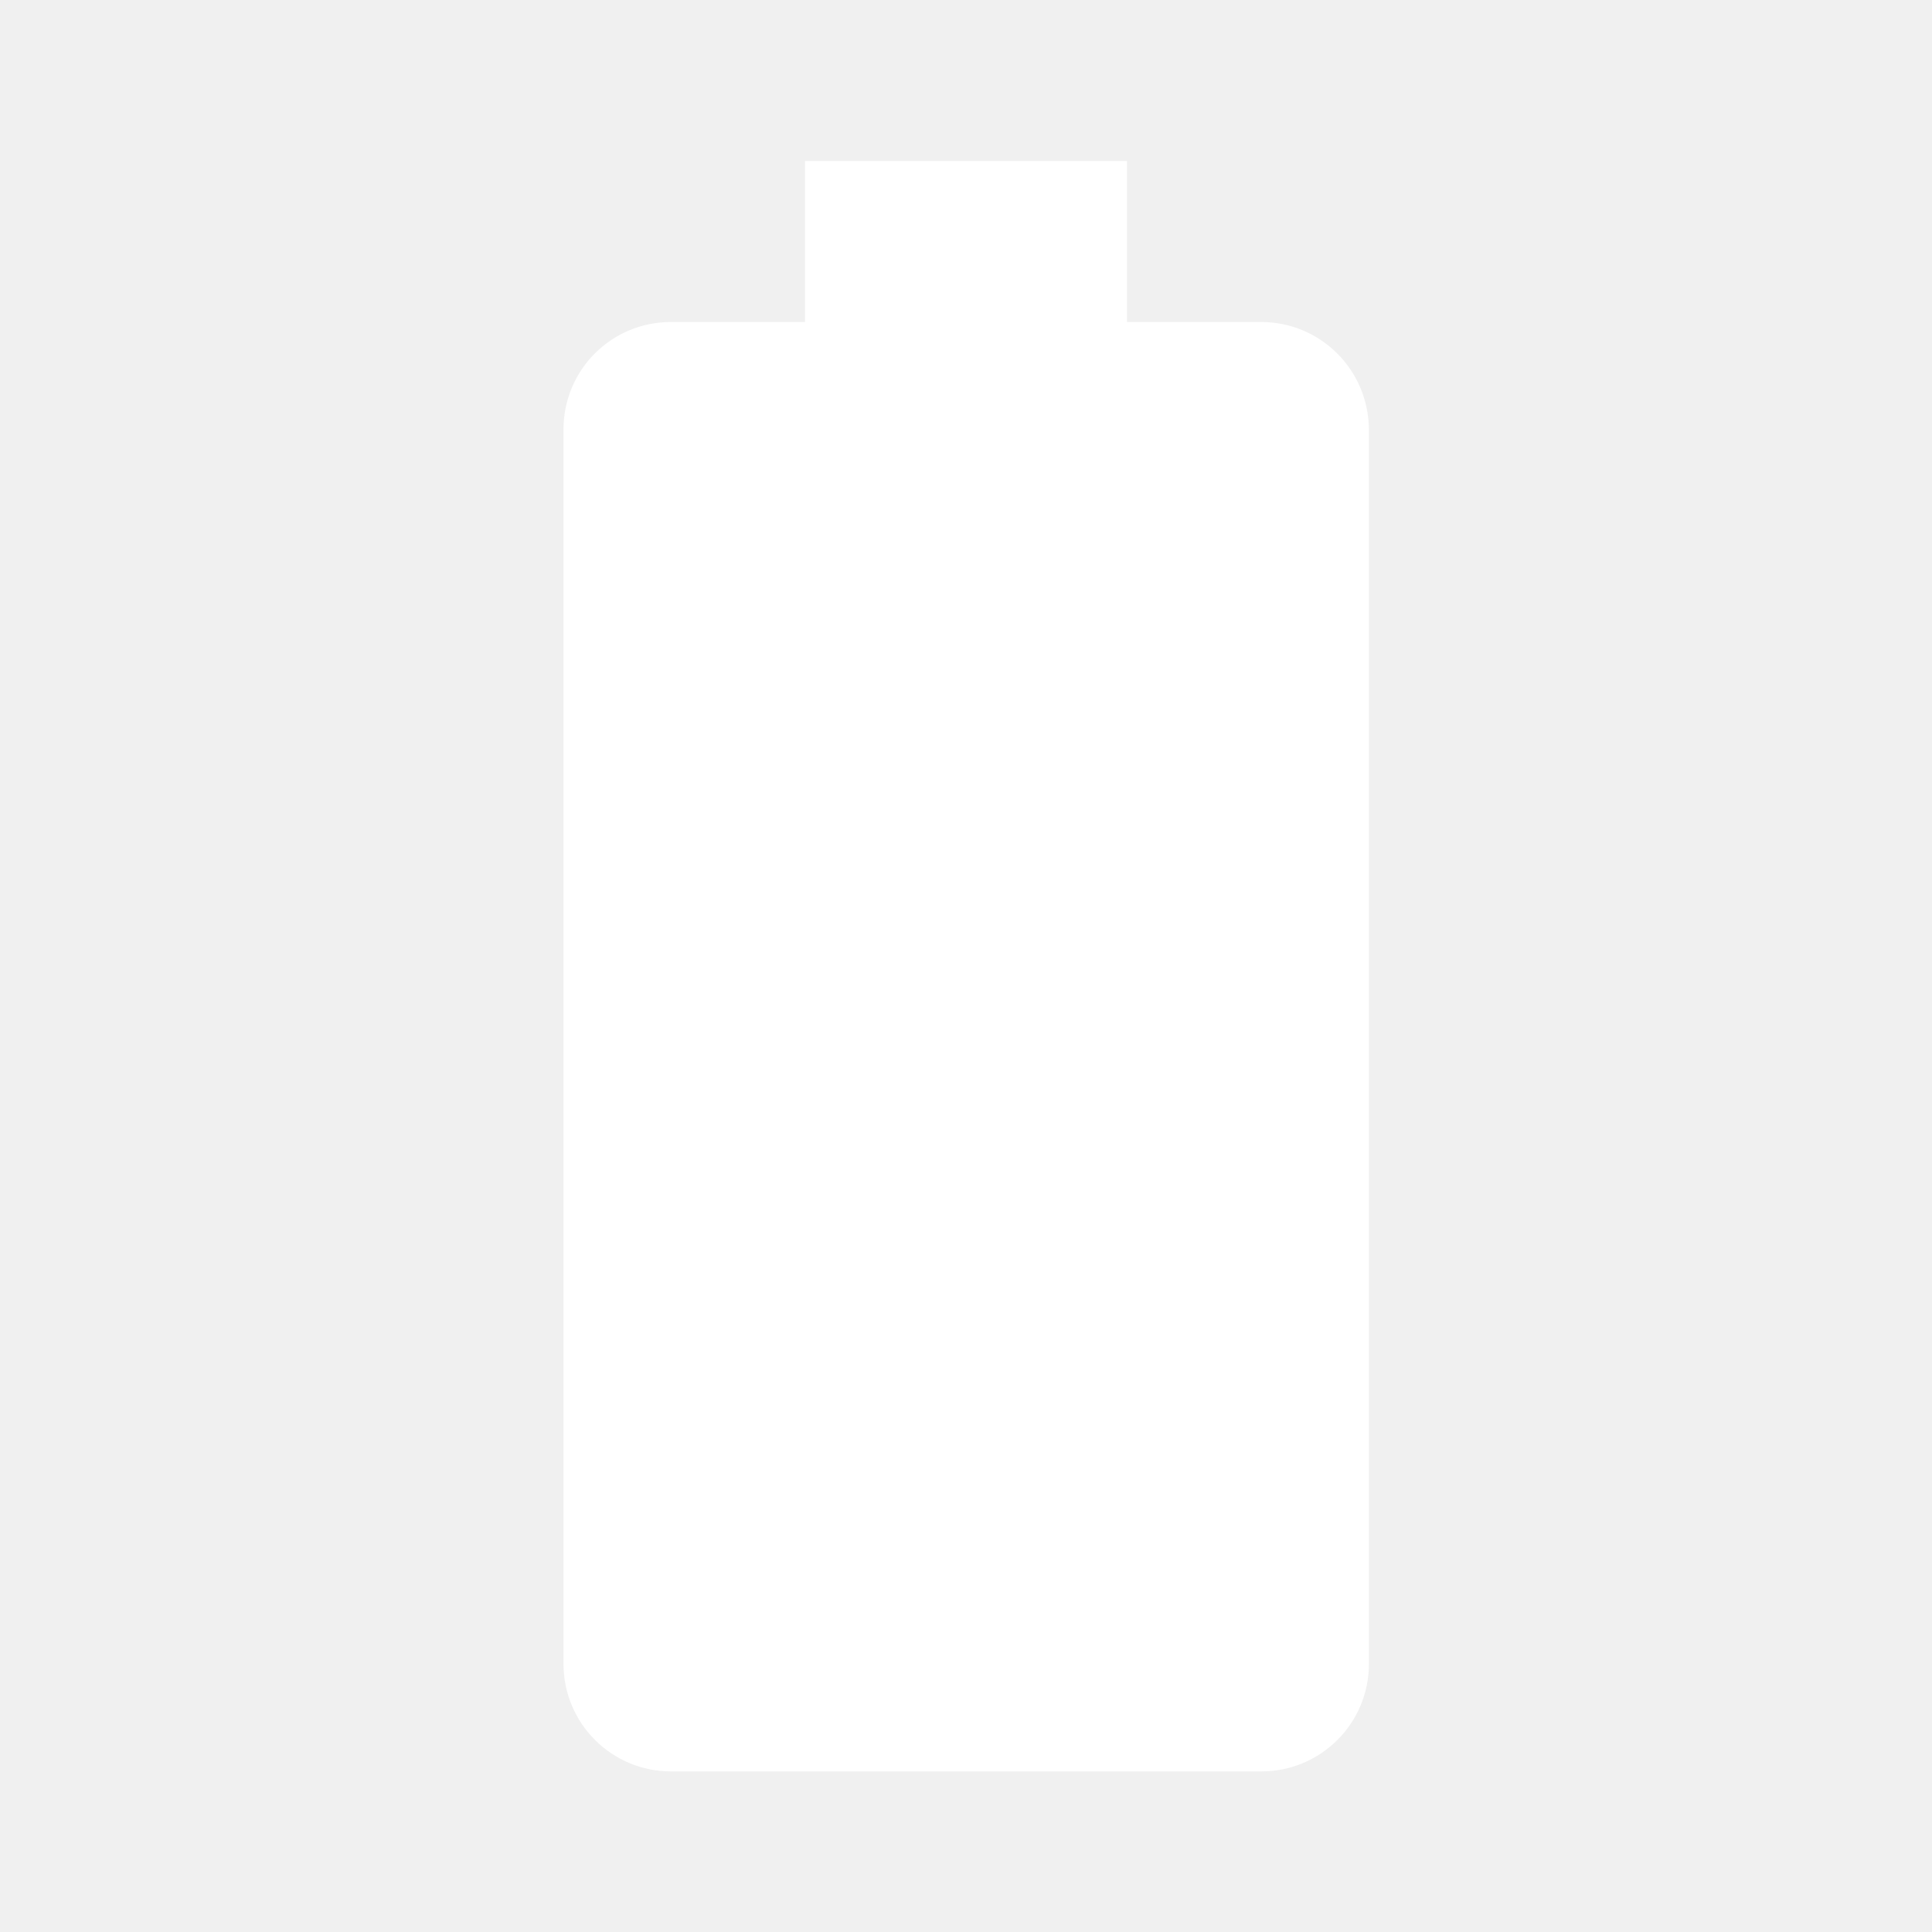
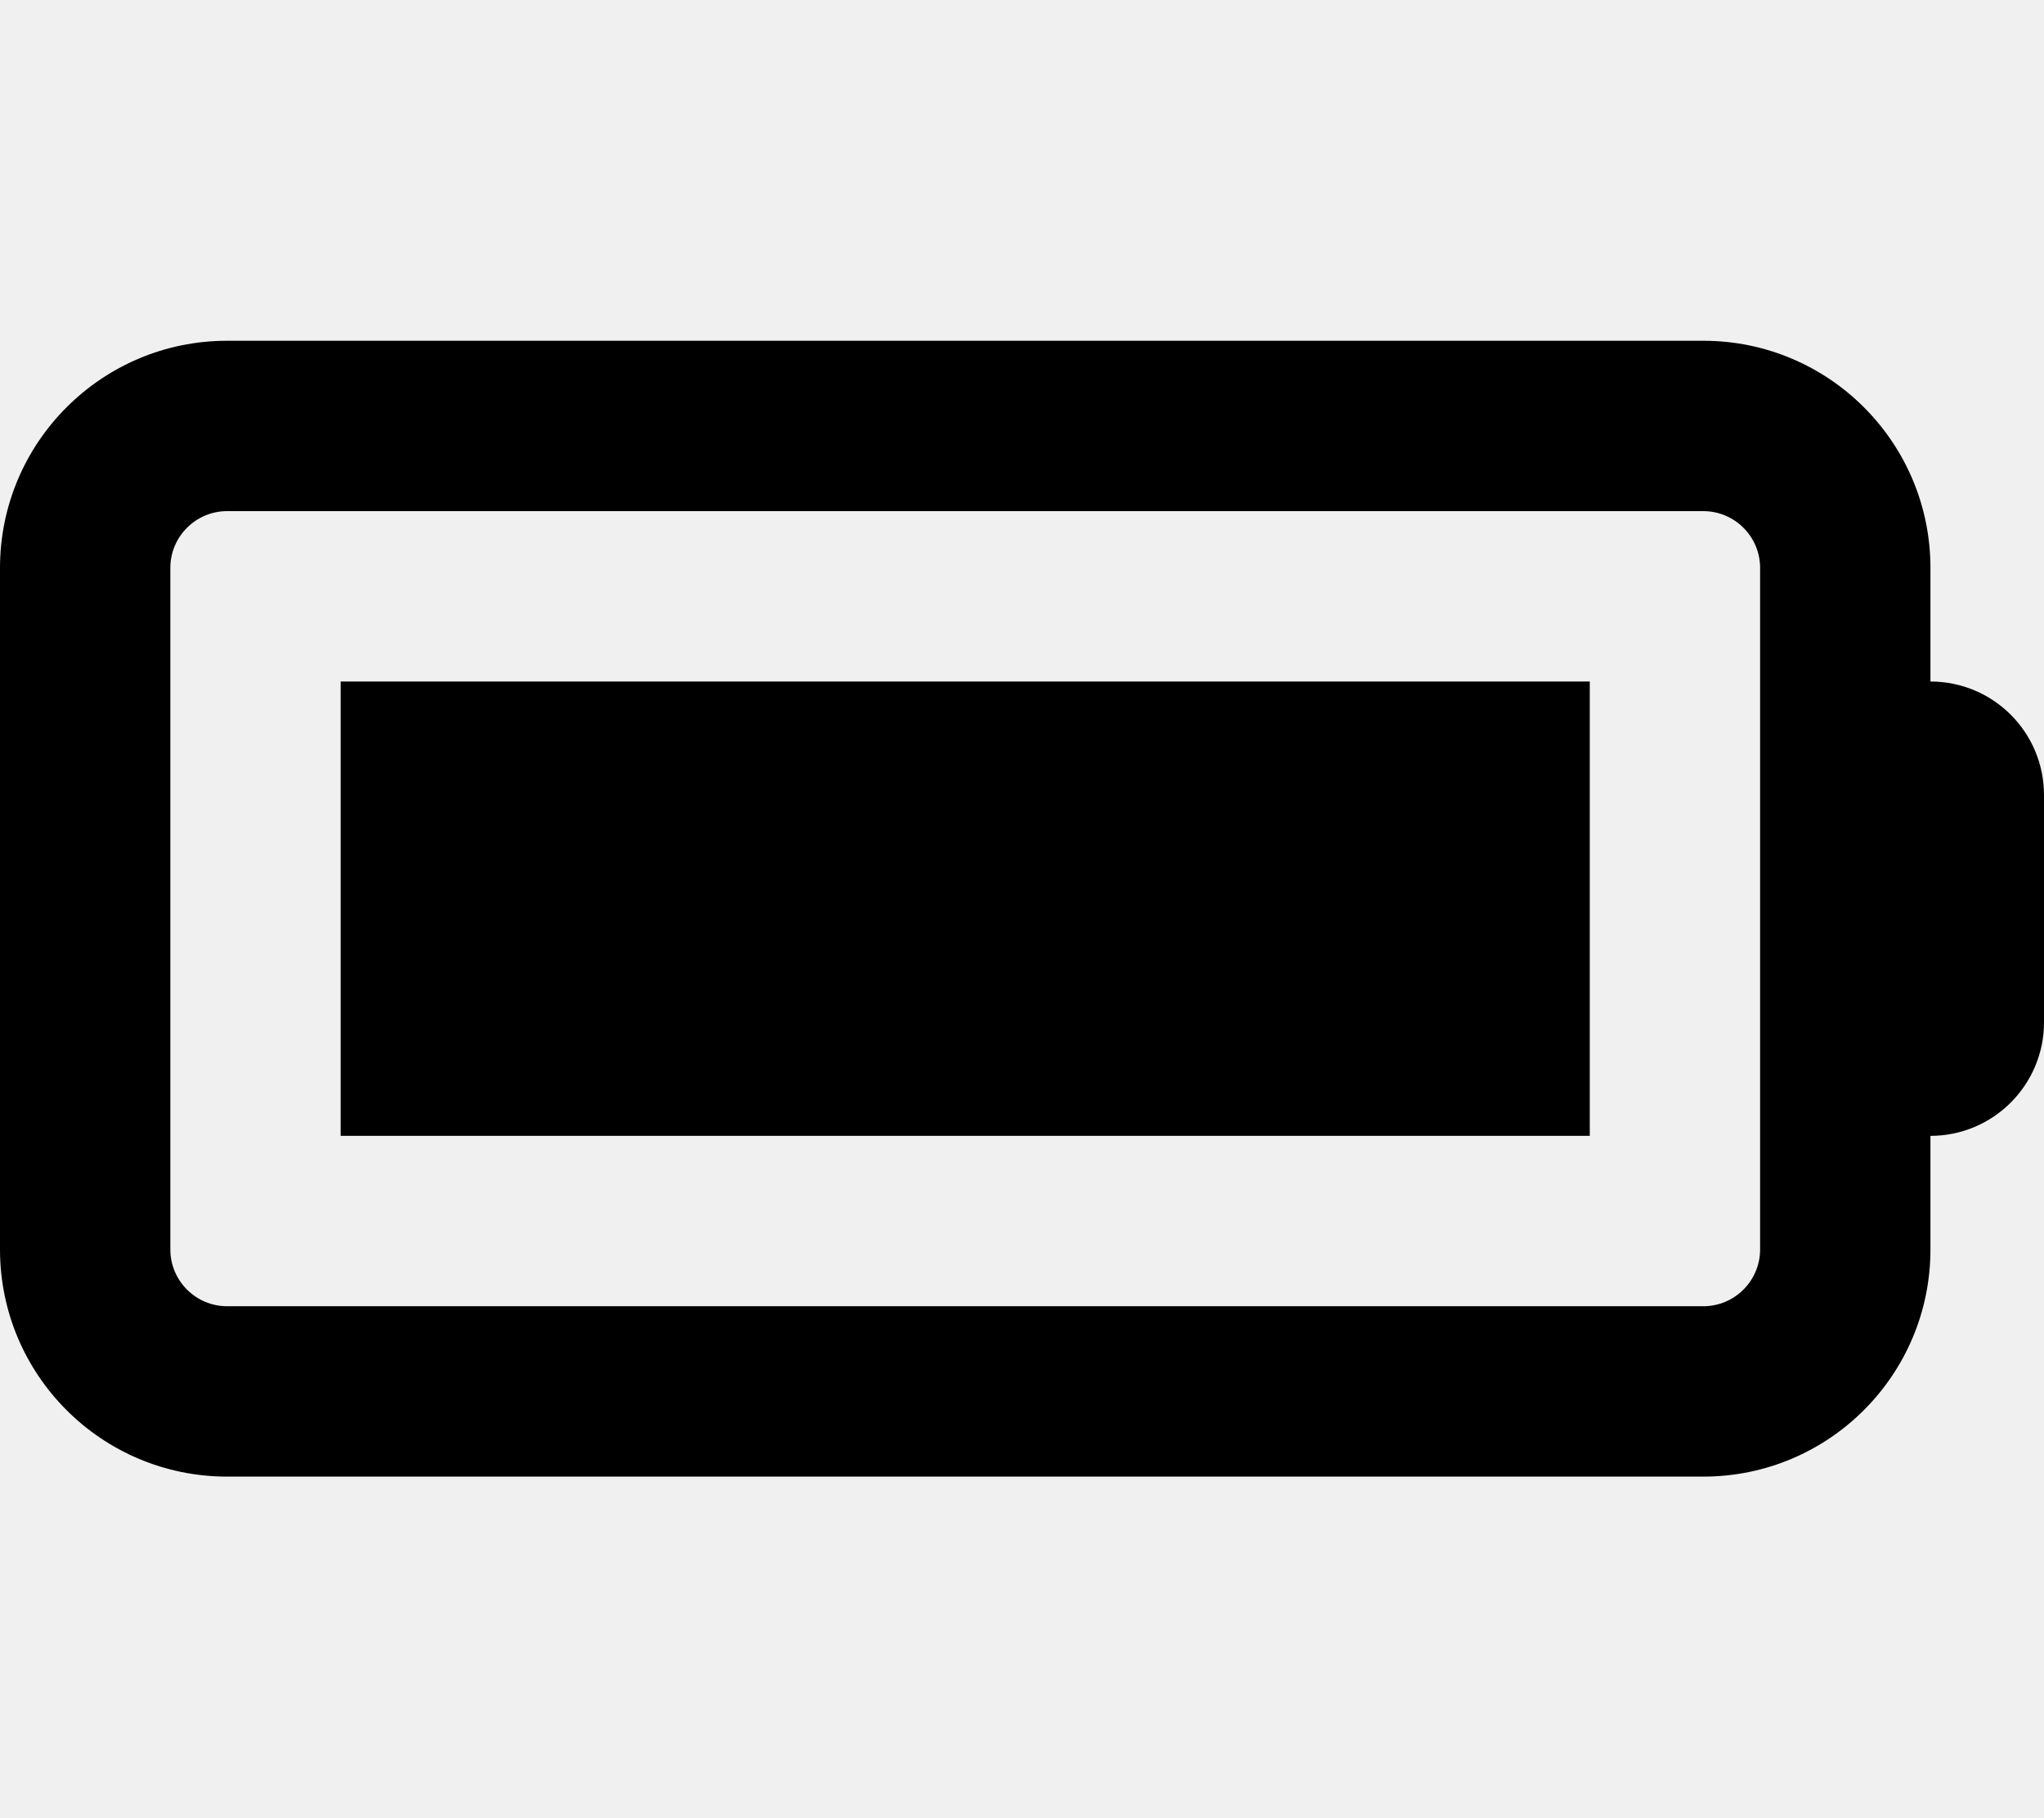
- <svg xmlns="http://www.w3.org/2000/svg" width="48" height="48" viewBox="0 0 48 48" version="1.1" id="svg4">
-   <defs id="defs8" />
-   <path d="M31.33 8H28V4h-8v4h-3.33C15.19 8 14 9.19 14 10.67v30.67c0 1.47 1.19 2.67 2.67 2.67h14.67c1.47 0 2.67-1.19 2.67-2.67V10.67C34 9.19 32.81 8 31.33 8z" id="path2" style="fill:#ffffff;fill-opacity:1" />
+ <svg xmlns="http://www.w3.org/2000/svg" viewBox="0 0 576 512">
+   <path d="M96 320h352V192H96V320zM544 192V160c0-35.35-28.65-64-64-64H64C28.65 96 0 124.7 0 160v192c0 35.35 28.65 64 64 64h416c35.35 0 64-28.65 64-64v-32c17.67 0 32-14.33 32-32V224C576 206.3 561.7 192 544 192zM496 352c0 8.822-7.178 16-16 16H64c-8.822 0-16-7.178-16-16V160c0-8.822 7.178-16 16-16h416c8.822 0 16 7.178 16 16V352z" />
</svg>
